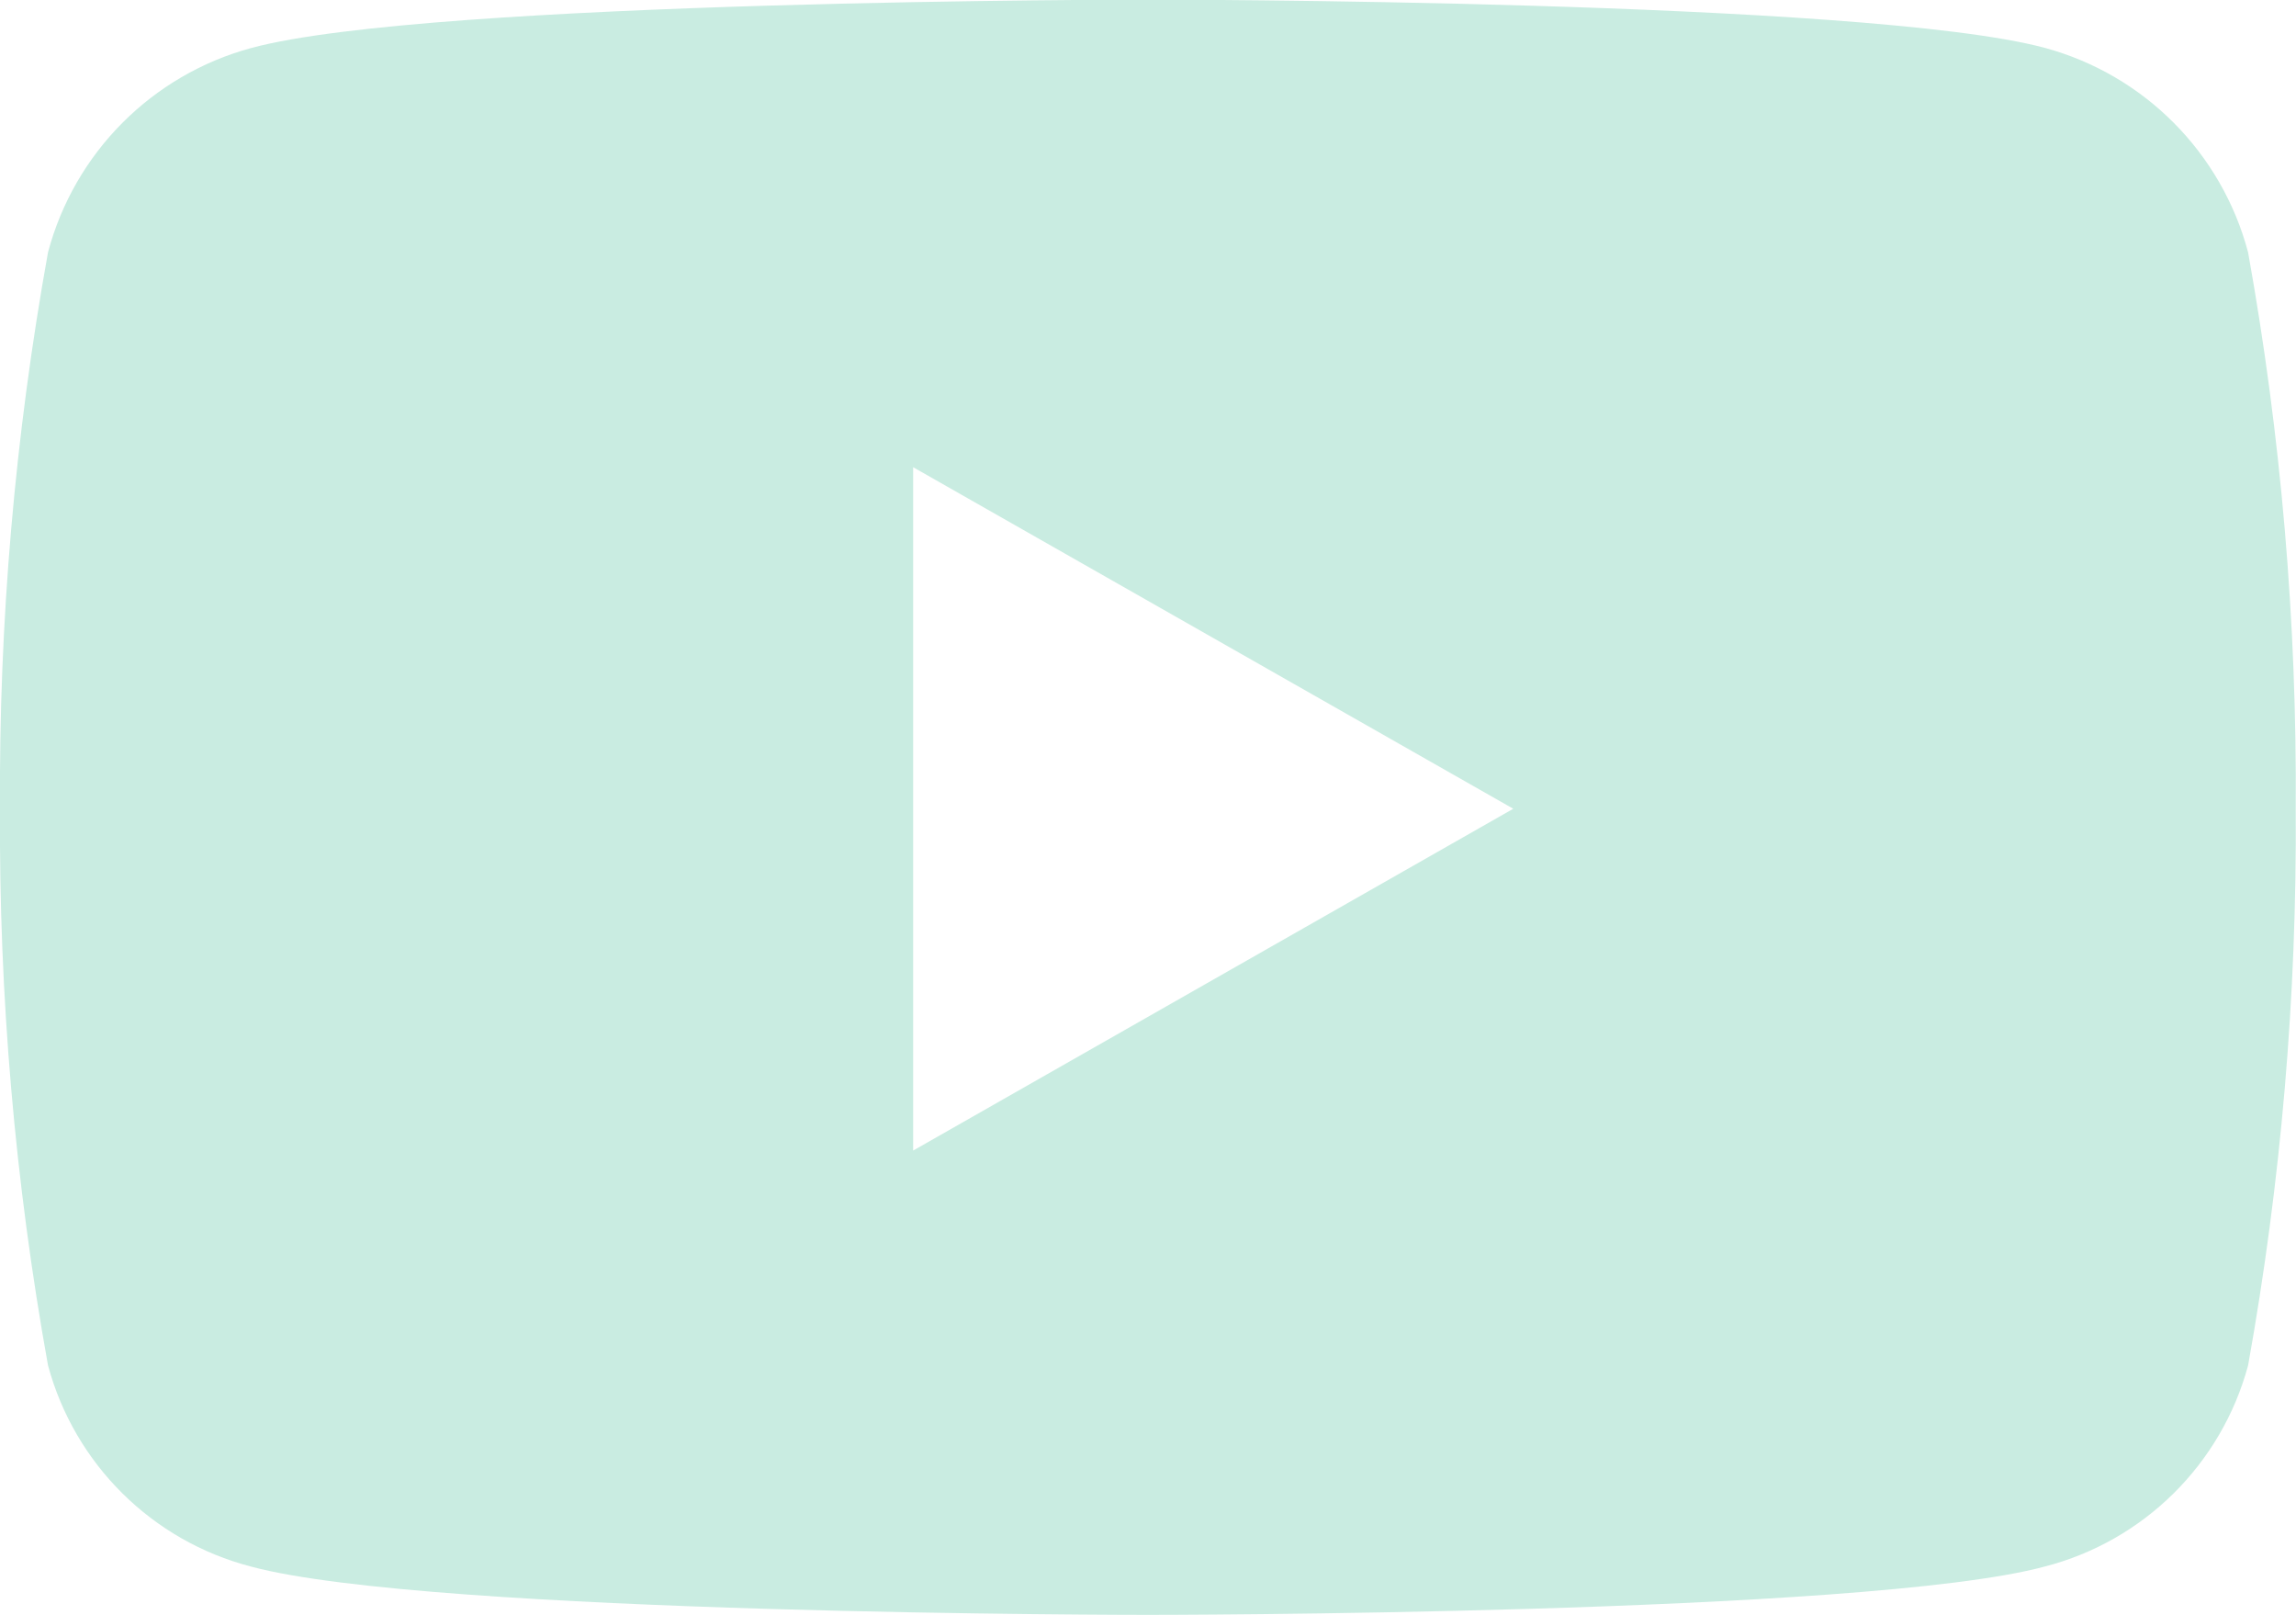
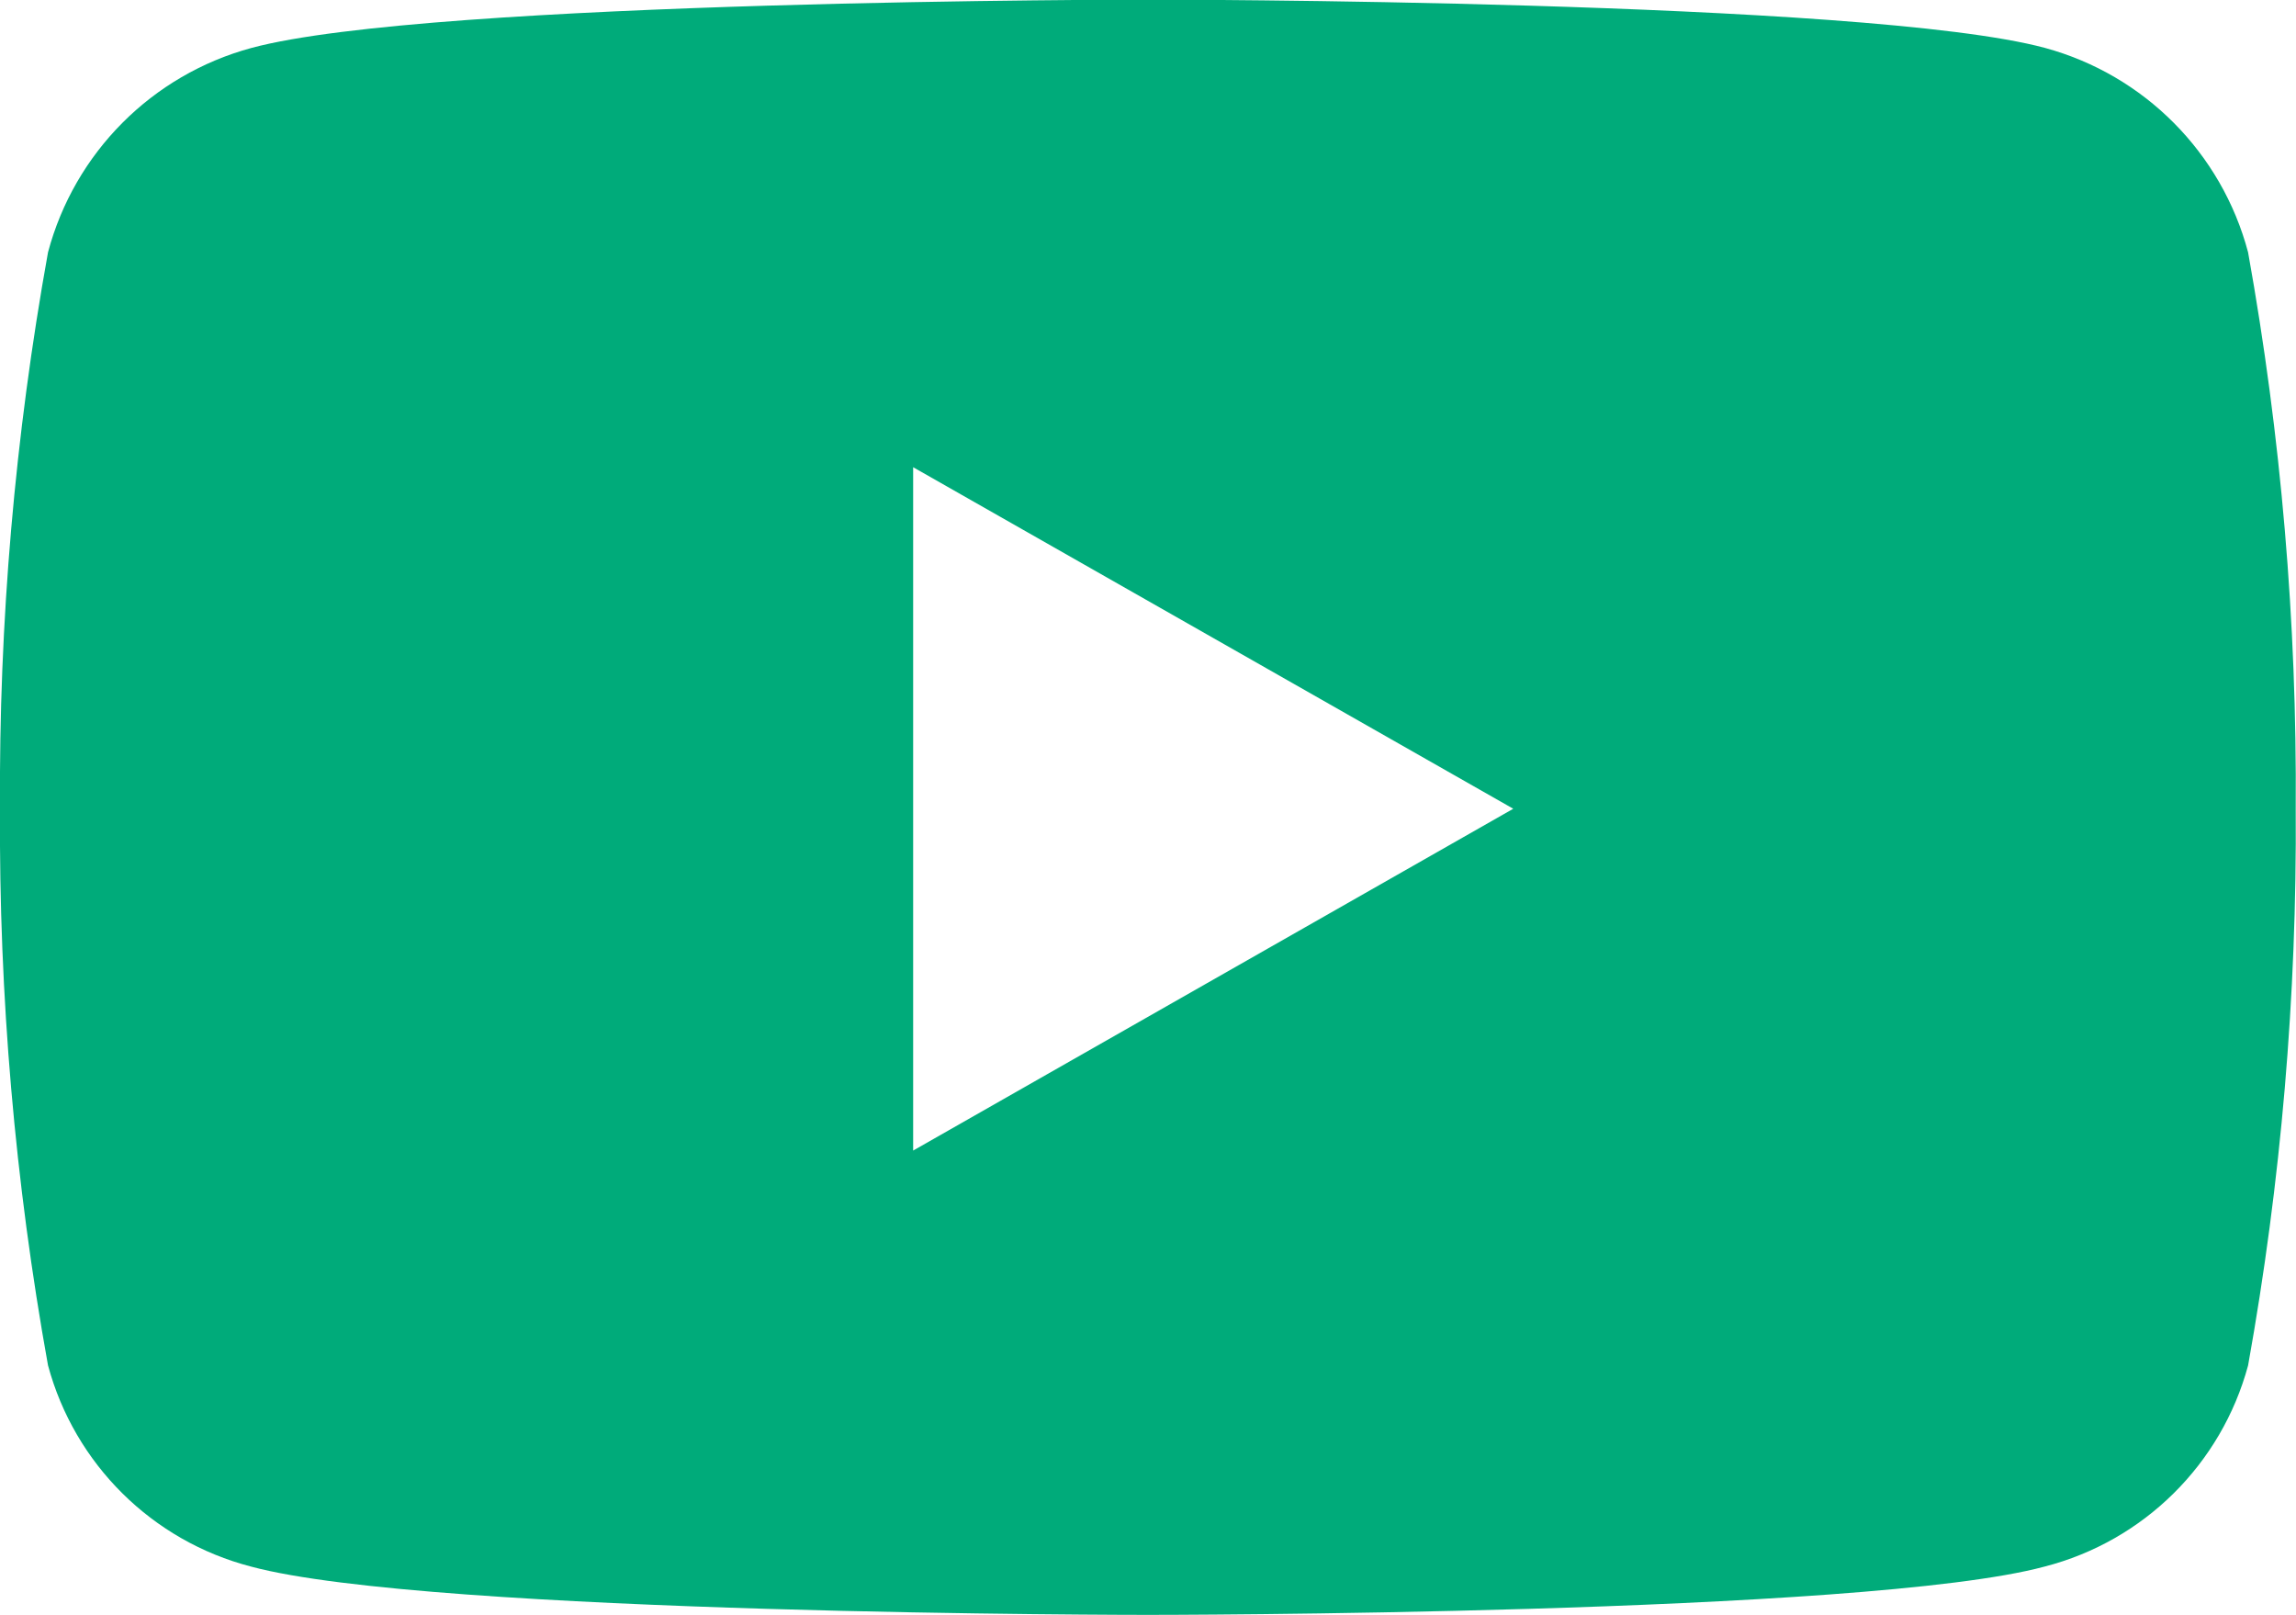
- <svg xmlns="http://www.w3.org/2000/svg" id="youtube" width="24.578" height="17.282" viewBox="0 0 24.578 17.282">
-   <path id="Path_377" data-name="Path 377" d="M24.59-10.8a3.088,3.088,0,0,0-2.173-2.187c-1.917-.517-9.6-.517-9.6-.517s-7.686,0-9.6.517A3.088,3.088,0,0,0,1.039-10.8,32.4,32.4,0,0,0,.525-4.842a32.4,32.4,0,0,0,.514,5.954A3.042,3.042,0,0,0,3.212,3.265c1.917.517,9.6.517,9.6.517s7.686,0,9.6-.517A3.042,3.042,0,0,0,24.59,1.113,32.4,32.4,0,0,0,25.1-4.842,32.4,32.4,0,0,0,24.59-10.8ZM10.3-1.187V-8.5l6.424,3.655Z" transform="translate(-0.525 13.5)" fill="#c9ece1" />
+ <svg xmlns="http://www.w3.org/2000/svg" width="24.578" height="17.282" viewBox="0 0 24.578 17.282">
+   <path id="youtube" d="M24.59-10.8a3.088,3.088,0,0,0-2.173-2.187c-1.917-.517-9.6-.517-9.6-.517s-7.686,0-9.6.517A3.088,3.088,0,0,0,1.039-10.8,32.4,32.4,0,0,0,.525-4.842a32.4,32.4,0,0,0,.514,5.954A3.042,3.042,0,0,0,3.212,3.265c1.917.517,9.6.517,9.6.517s7.686,0,9.6-.517A3.042,3.042,0,0,0,24.59,1.113,32.4,32.4,0,0,0,25.1-4.842,32.4,32.4,0,0,0,24.59-10.8ZM10.3-1.187V-8.5l6.424,3.655Z" transform="translate(-0.525 13.5)" fill="#00ab7a" />
</svg>
